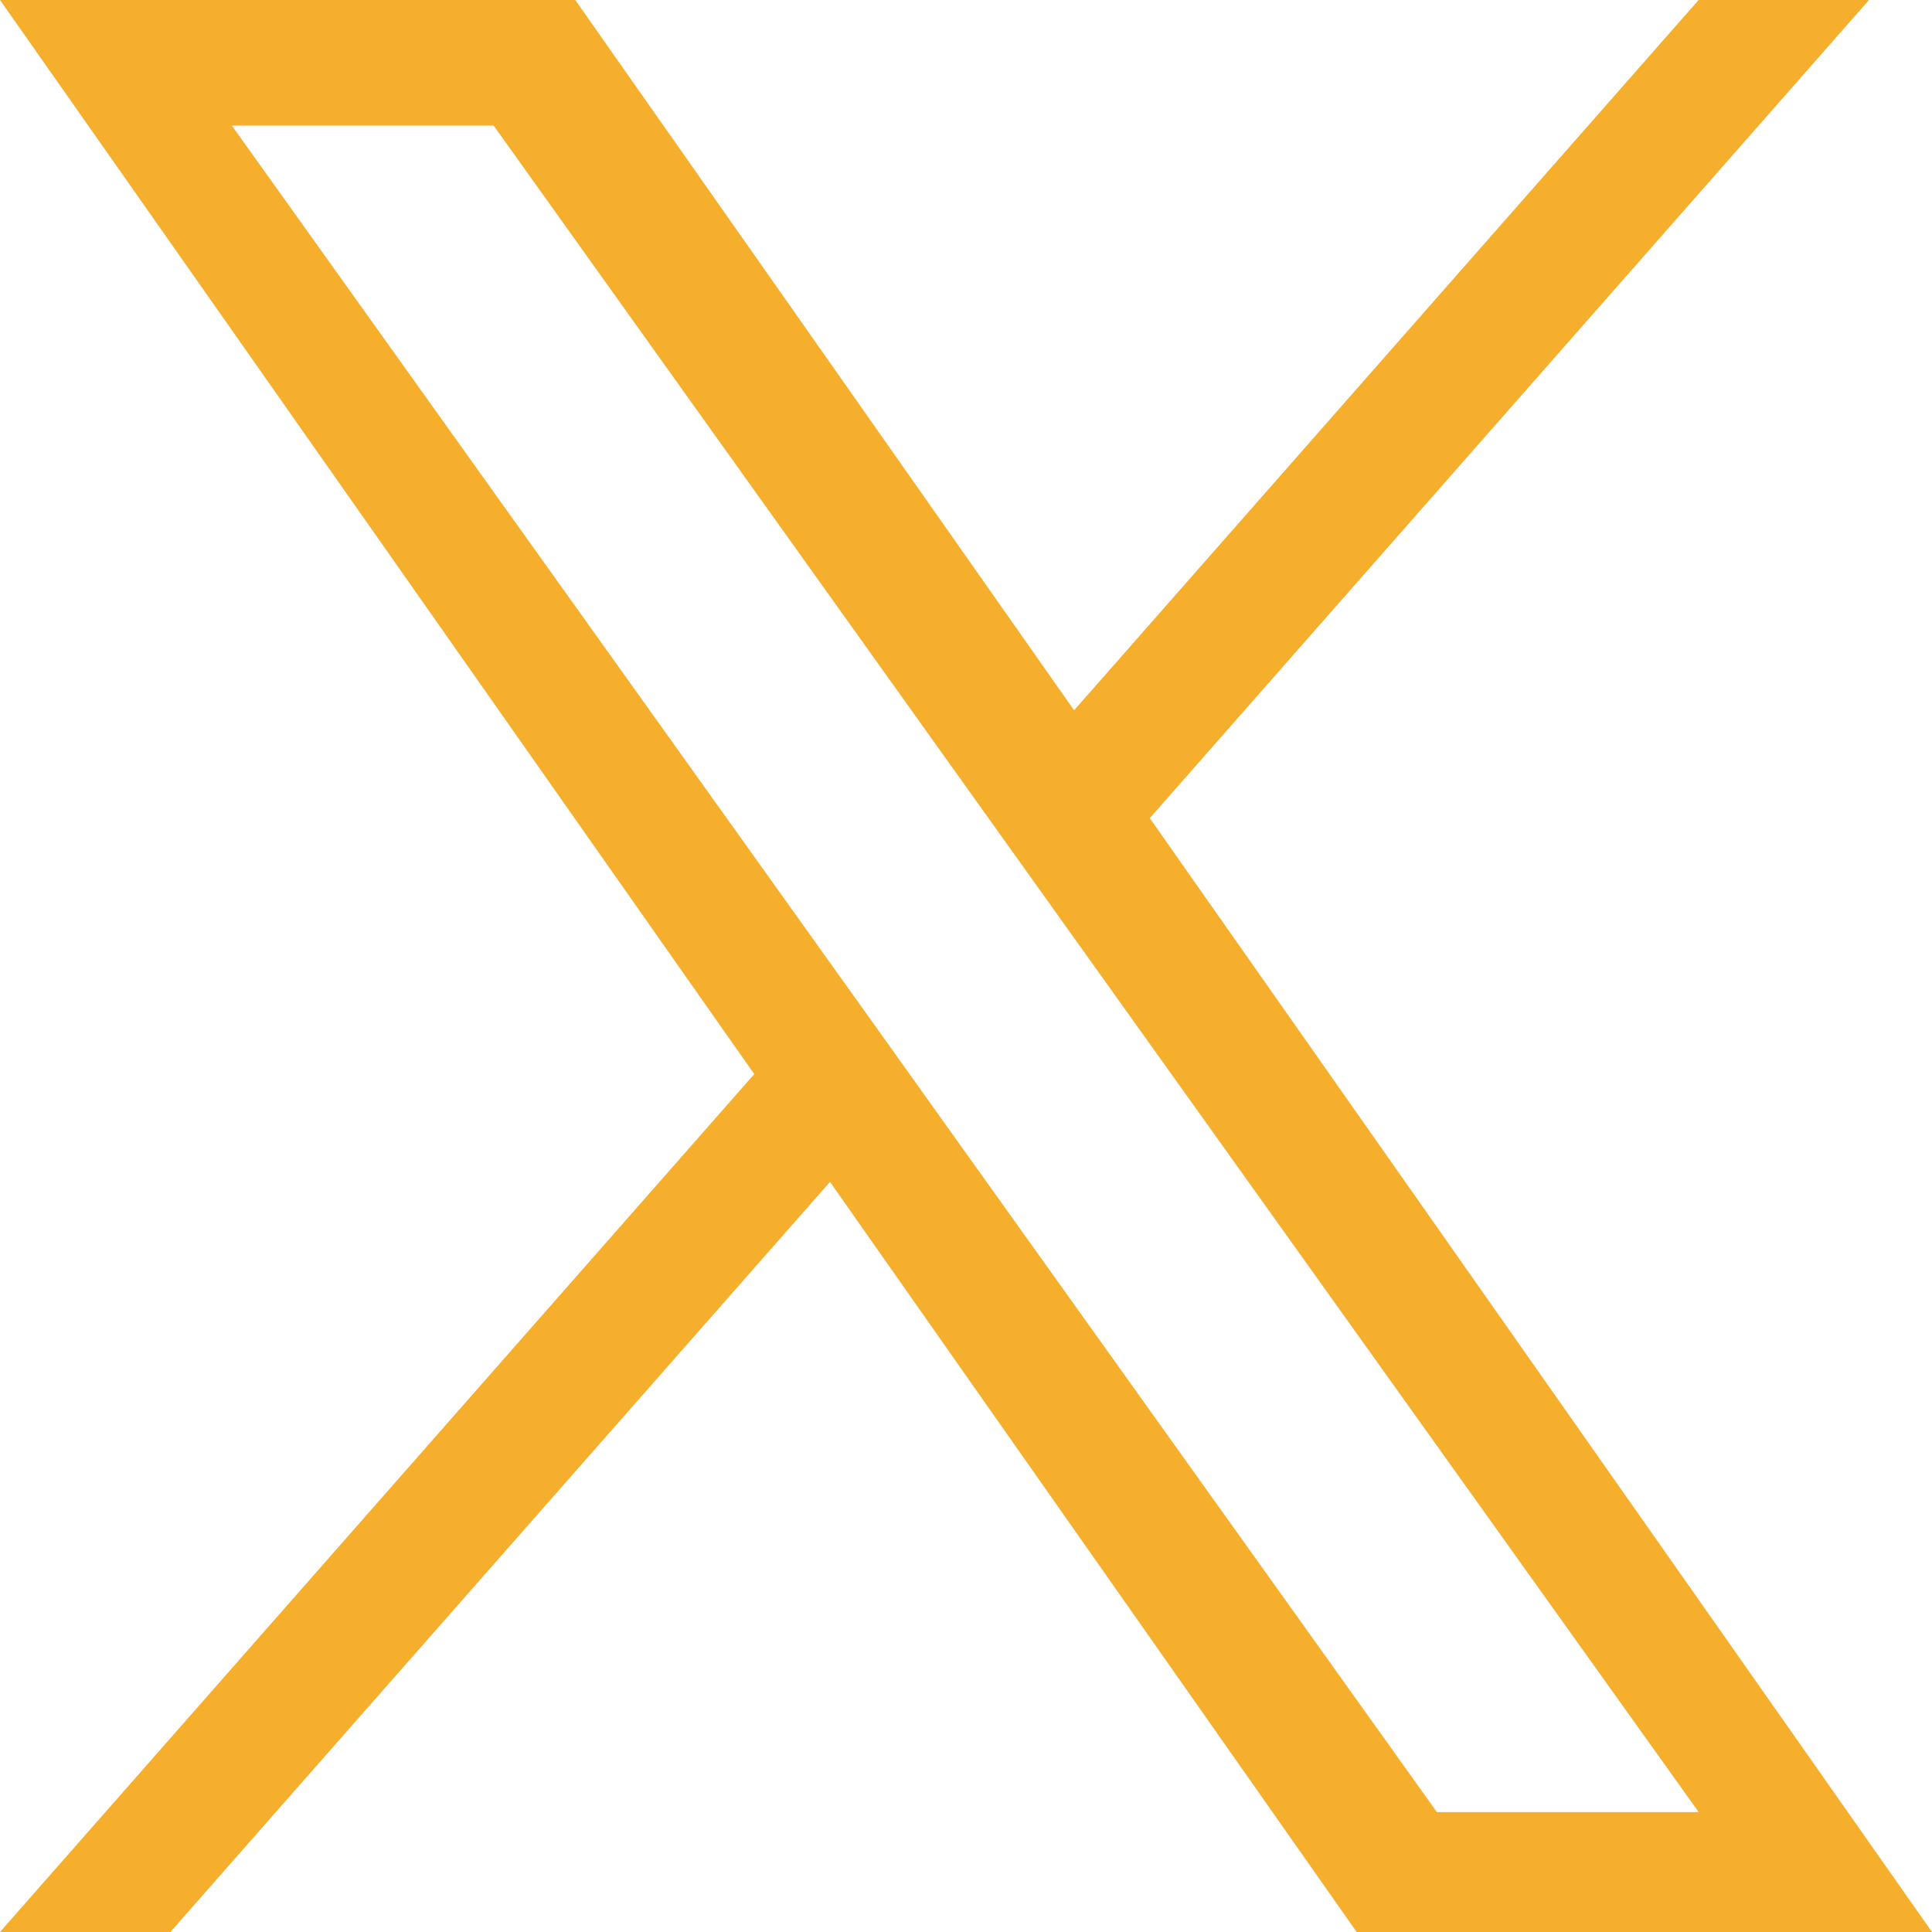
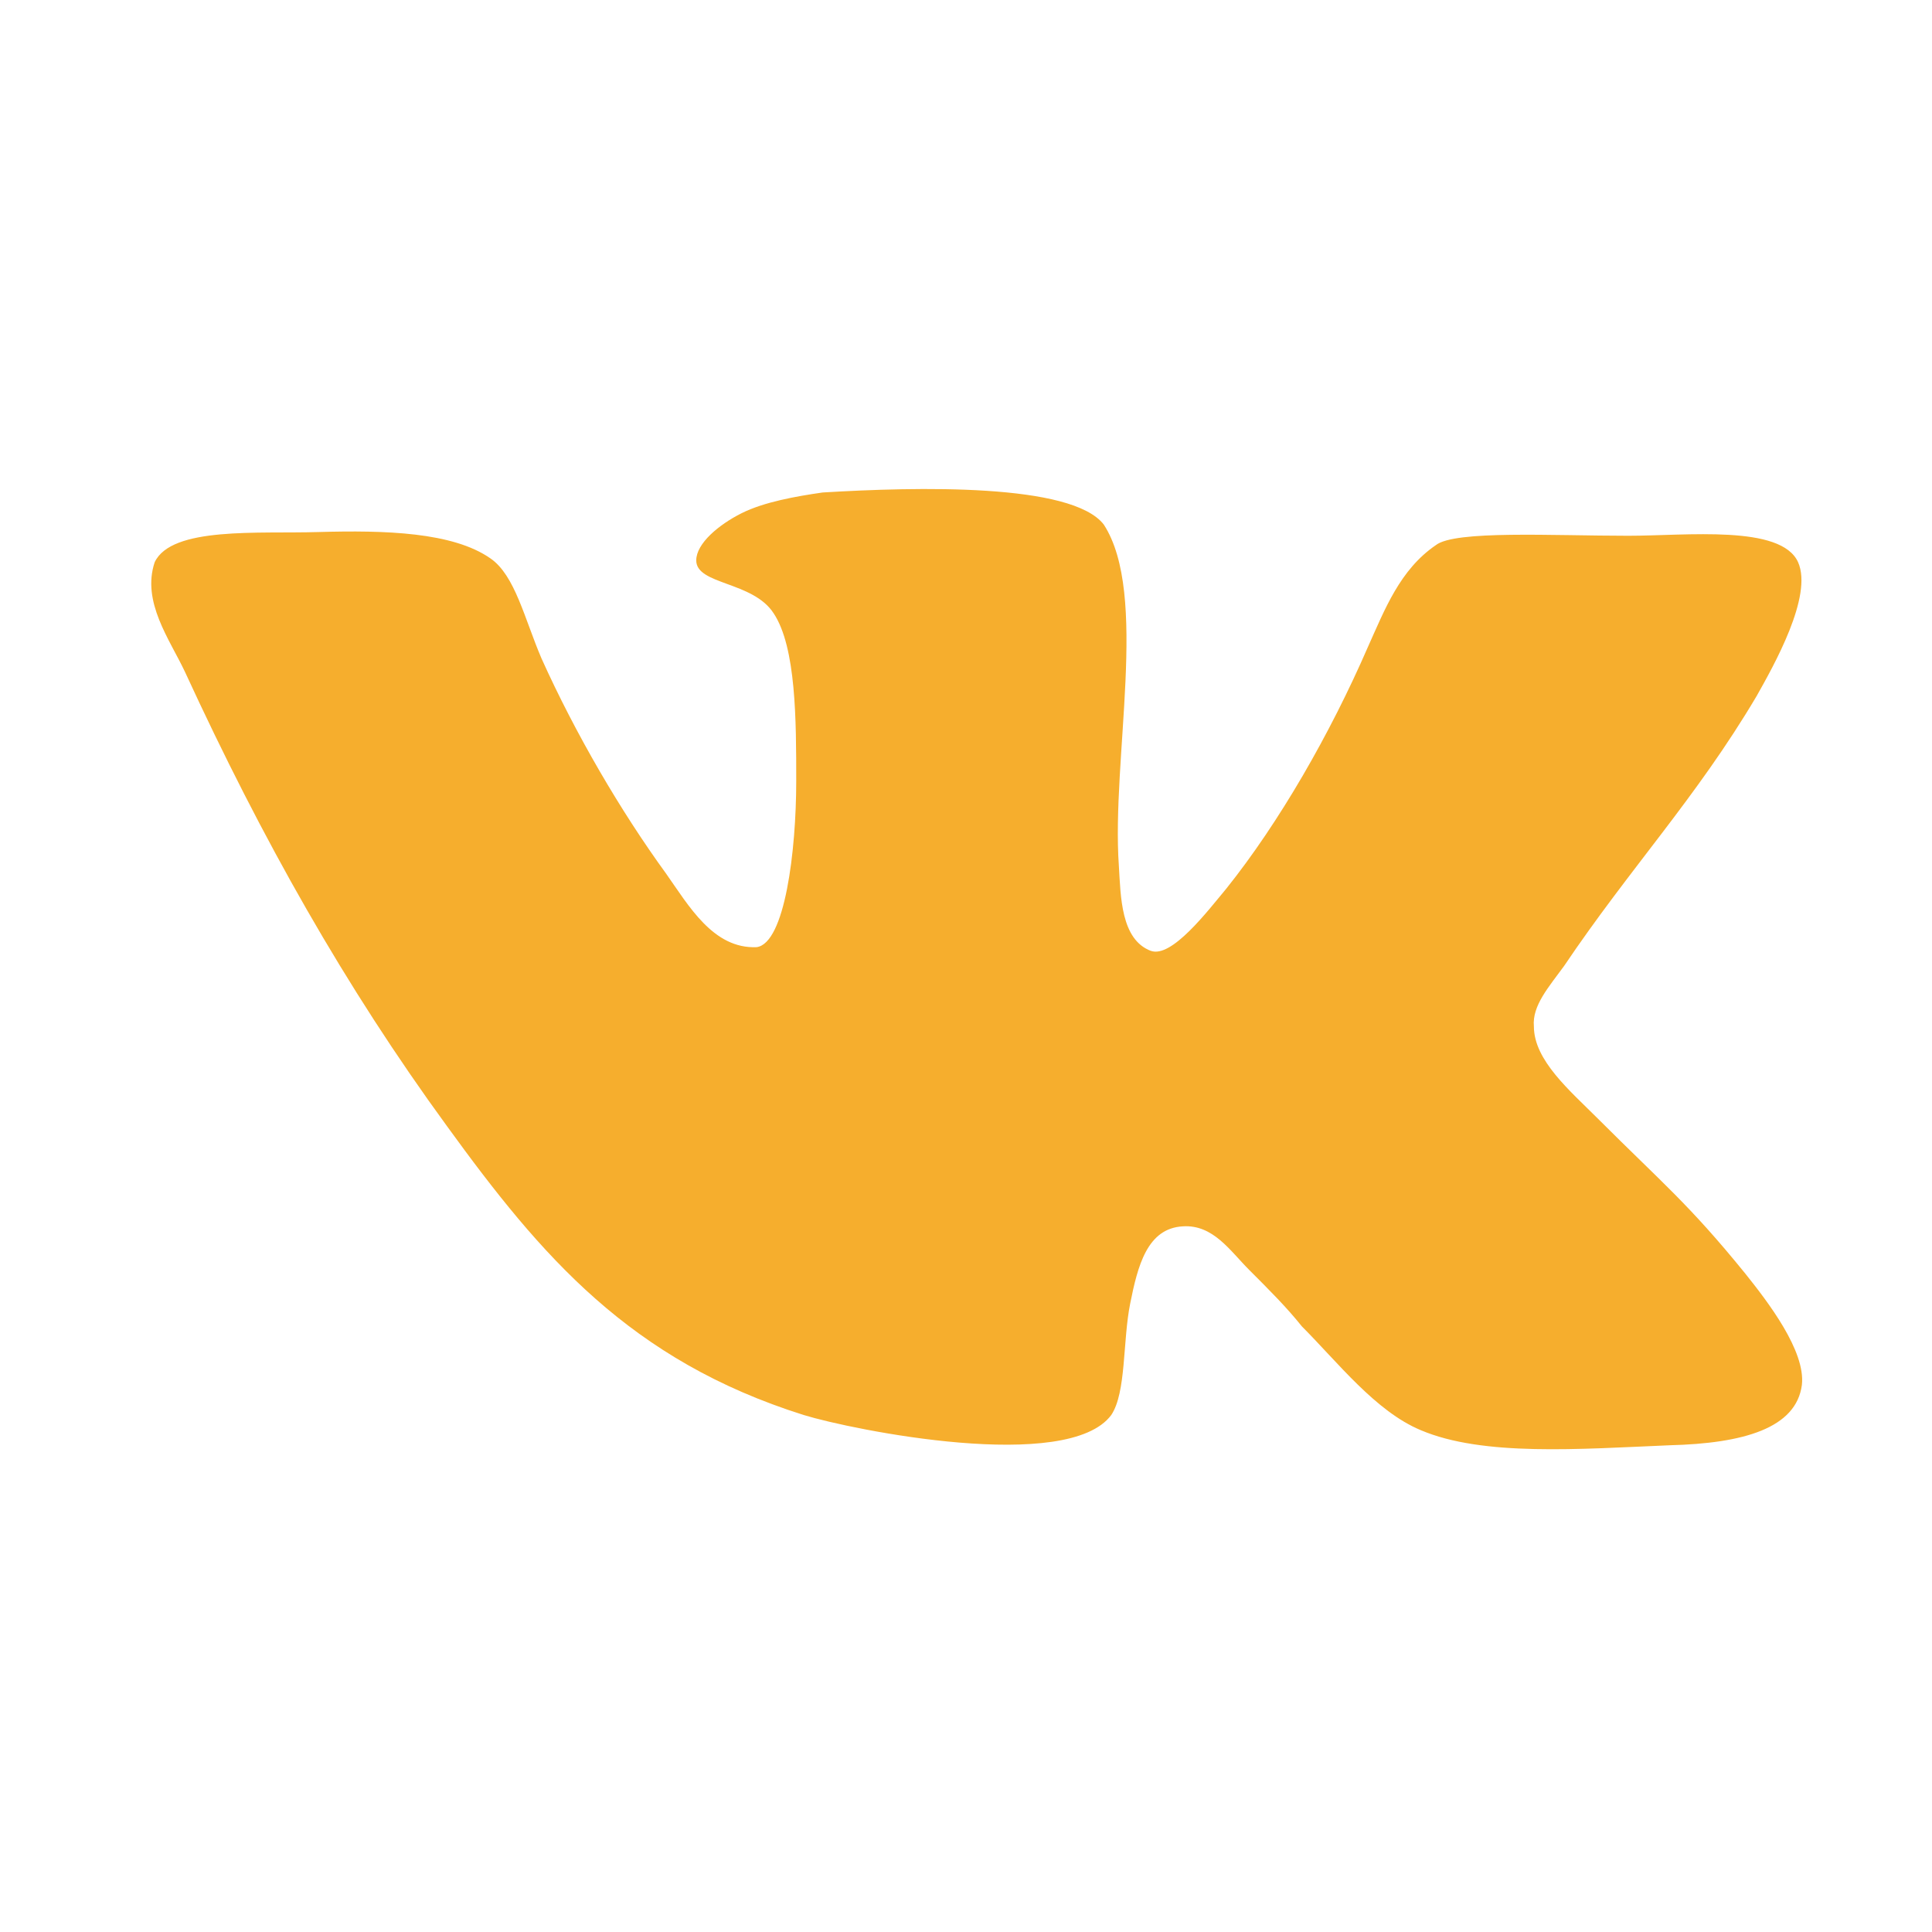
- <svg xmlns="http://www.w3.org/2000/svg" width="20" height="20" viewBox="0 0 20 20" fill="none">
-   <path d="M11.903 8.469L19.348 0H17.584L11.119 7.353L5.955 0H0L7.808 11.119L0 20H1.764L8.592 12.235L14.044 20H20L11.902 8.469H11.903ZM9.486 11.217L8.695 10.11L2.4 1.3H5.11L10.19 8.41L10.981 9.517L17.585 18.759H14.875L9.486 11.218V11.217Z" fill="#F6AE2D" />
+ <svg xmlns="http://www.w3.org/2000/svg" fill="#F6AE2D" width="800px" height="800px" viewBox="-2.5 0 32 32" version="1.1">
+   <path d="M16.563 15.75c-0.5-0.188-0.5-0.906-0.531-1.406-0.125-1.781 0.5-4.5-0.25-5.656-0.531-0.688-3.094-0.625-4.656-0.531-0.438 0.063-0.969 0.156-1.344 0.344s-0.75 0.5-0.75 0.781c0 0.406 0.938 0.344 1.281 0.875 0.375 0.563 0.375 1.781 0.375 2.781 0 1.156-0.188 2.688-0.656 2.75-0.719 0.031-1.125-0.688-1.5-1.219-0.75-1.031-1.5-2.313-2.063-3.563-0.281-0.656-0.438-1.375-0.844-1.656-0.625-0.438-1.75-0.469-2.844-0.438-1 0.031-2.438-0.094-2.719 0.5-0.219 0.656 0.25 1.281 0.5 1.813 1.281 2.781 2.656 5.219 4.344 7.531 1.563 2.156 3.031 3.875 5.906 4.781 0.813 0.25 4.375 0.969 5.094 0 0.25-0.375 0.188-1.219 0.313-1.844s0.281-1.25 0.875-1.281c0.5-0.031 0.781 0.406 1.094 0.719 0.344 0.344 0.625 0.625 0.875 0.938 0.594 0.594 1.219 1.406 1.969 1.719 1.031 0.438 2.625 0.313 4.125 0.25 1.219-0.031 2.094-0.281 2.188-1 0.063-0.563-0.563-1.375-0.938-1.844-0.938-1.156-1.375-1.5-2.438-2.563-0.469-0.469-1.063-0.969-1.063-1.531-0.031-0.344 0.25-0.656 0.5-1 1.094-1.625 2.188-2.781 3.188-4.469 0.281-0.5 0.938-1.656 0.688-2.219-0.281-0.625-1.844-0.438-2.813-0.438-1.25 0-2.875-0.094-3.188 0.156-0.594 0.406-0.844 1.063-1.125 1.688-0.625 1.438-1.469 2.906-2.344 4-0.313 0.375-0.906 1.156-1.25 1.031z" />
</svg>
